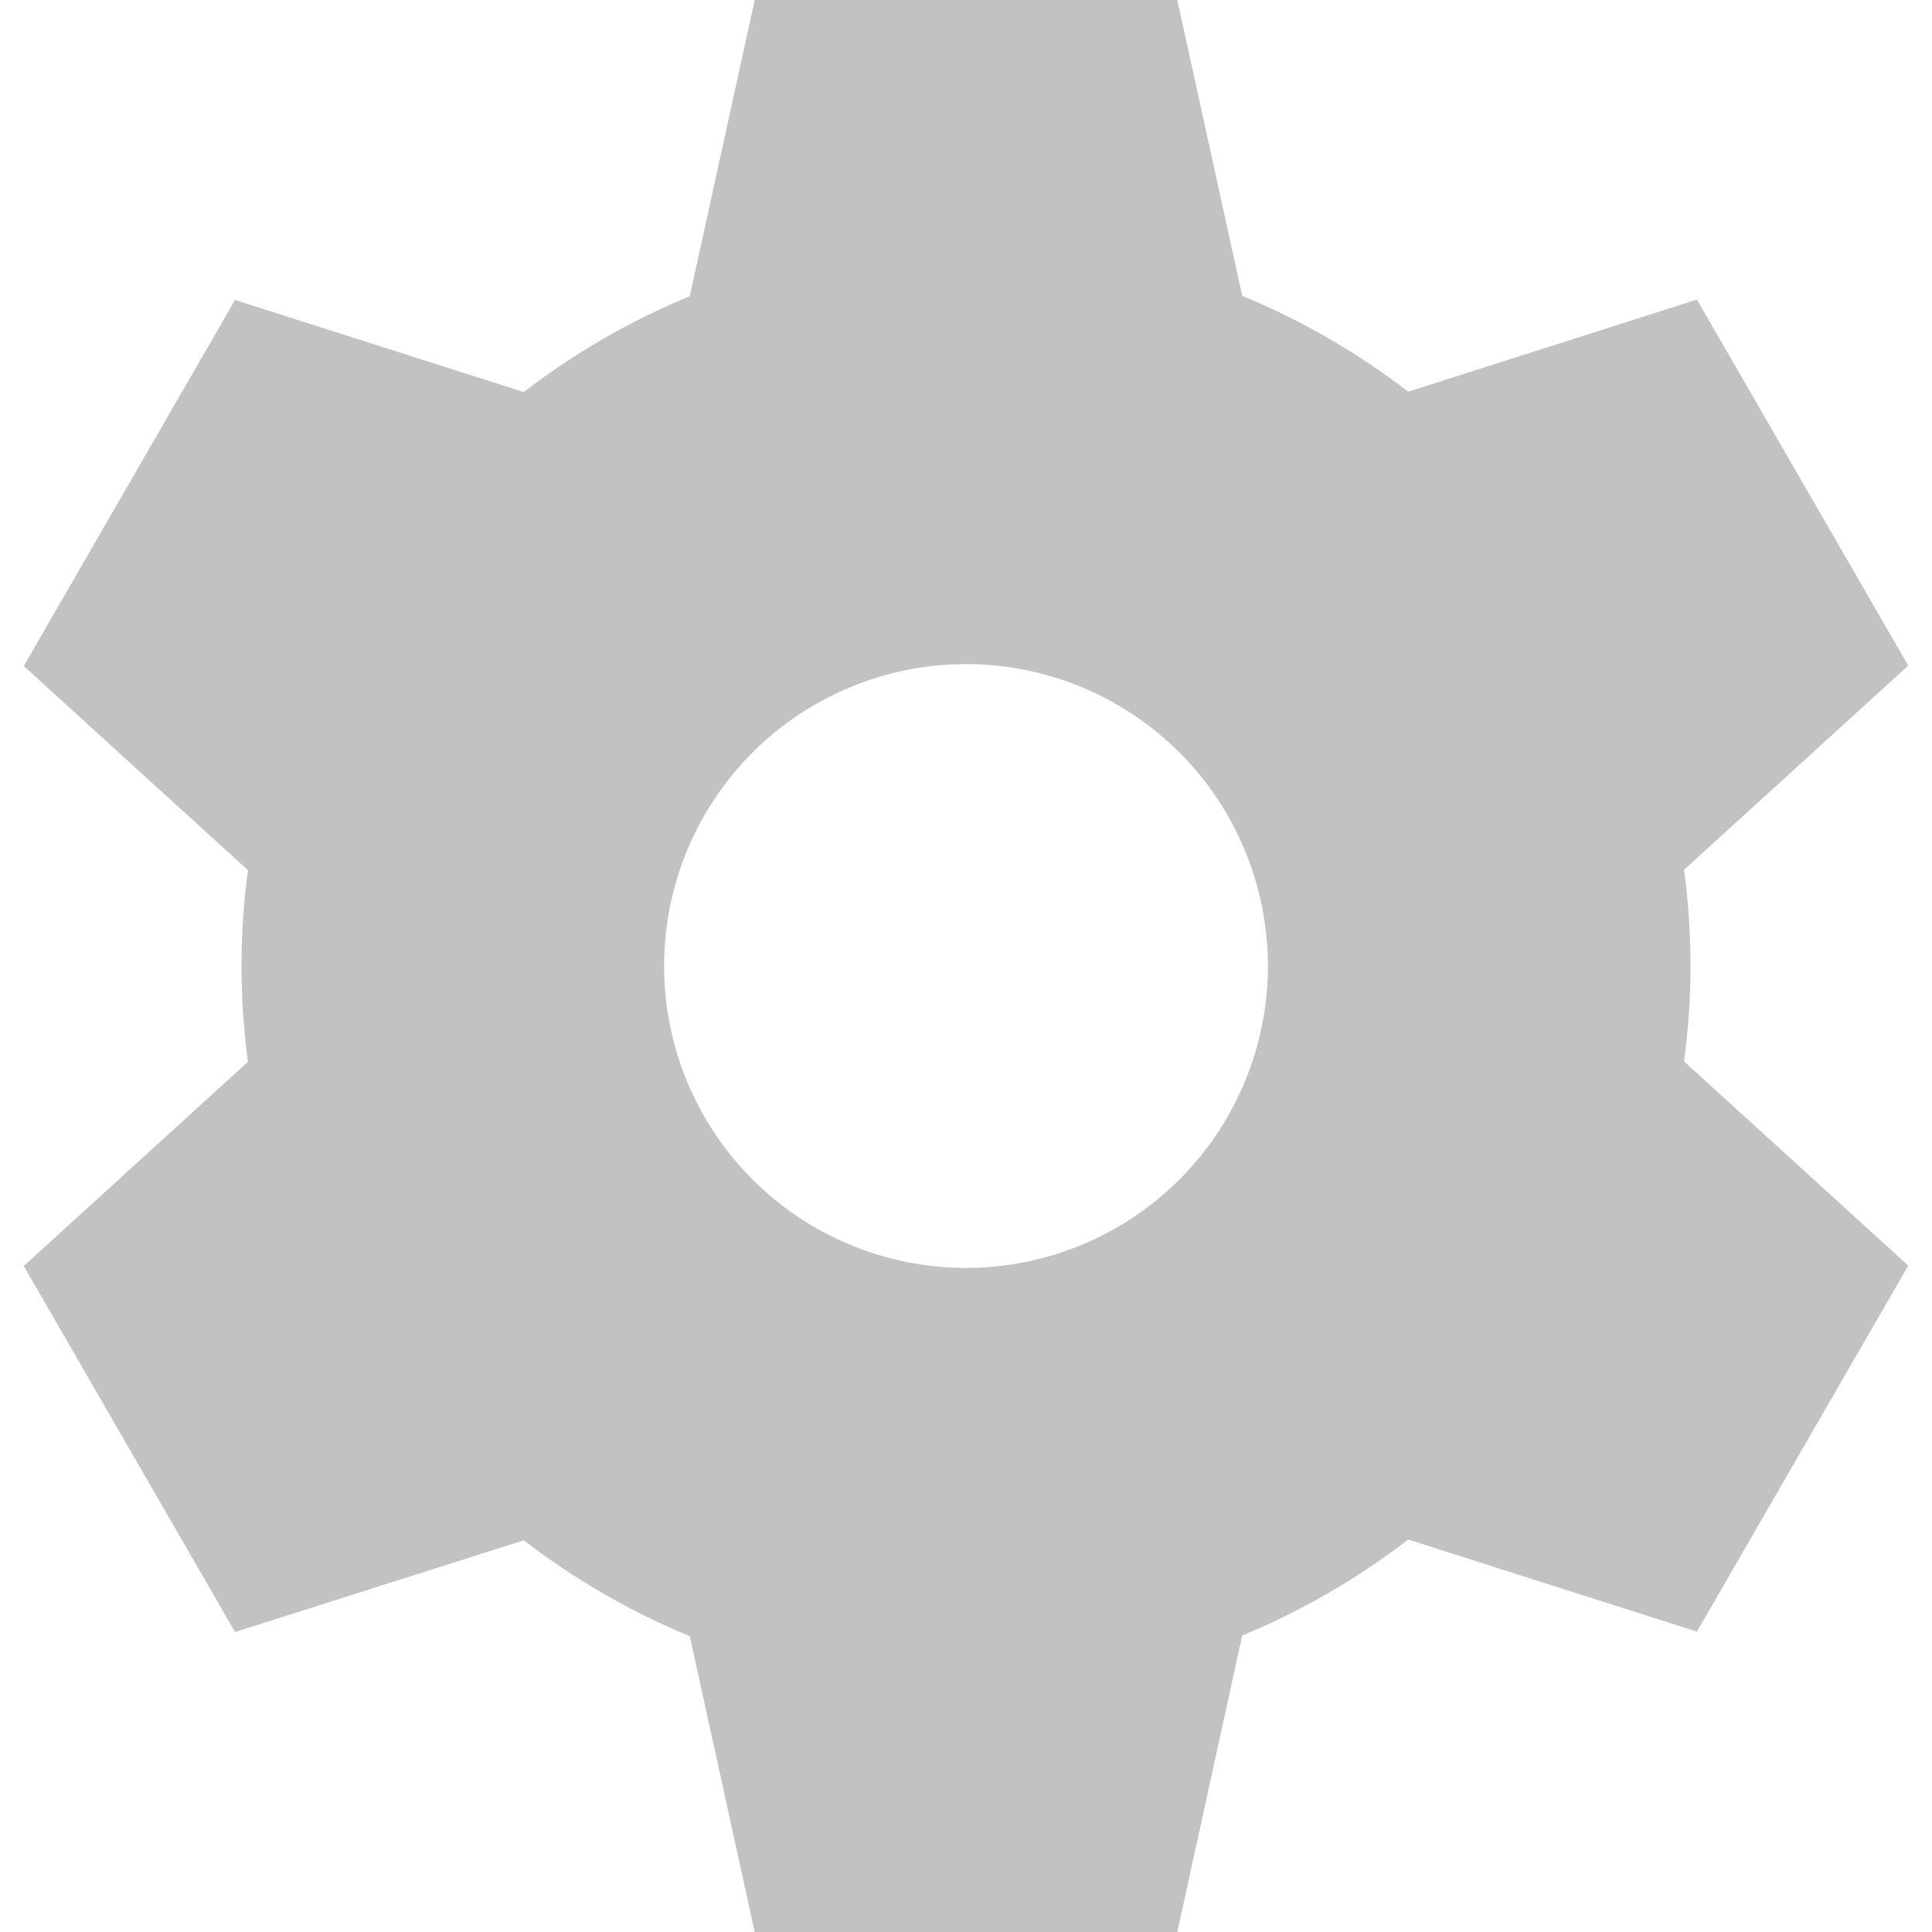
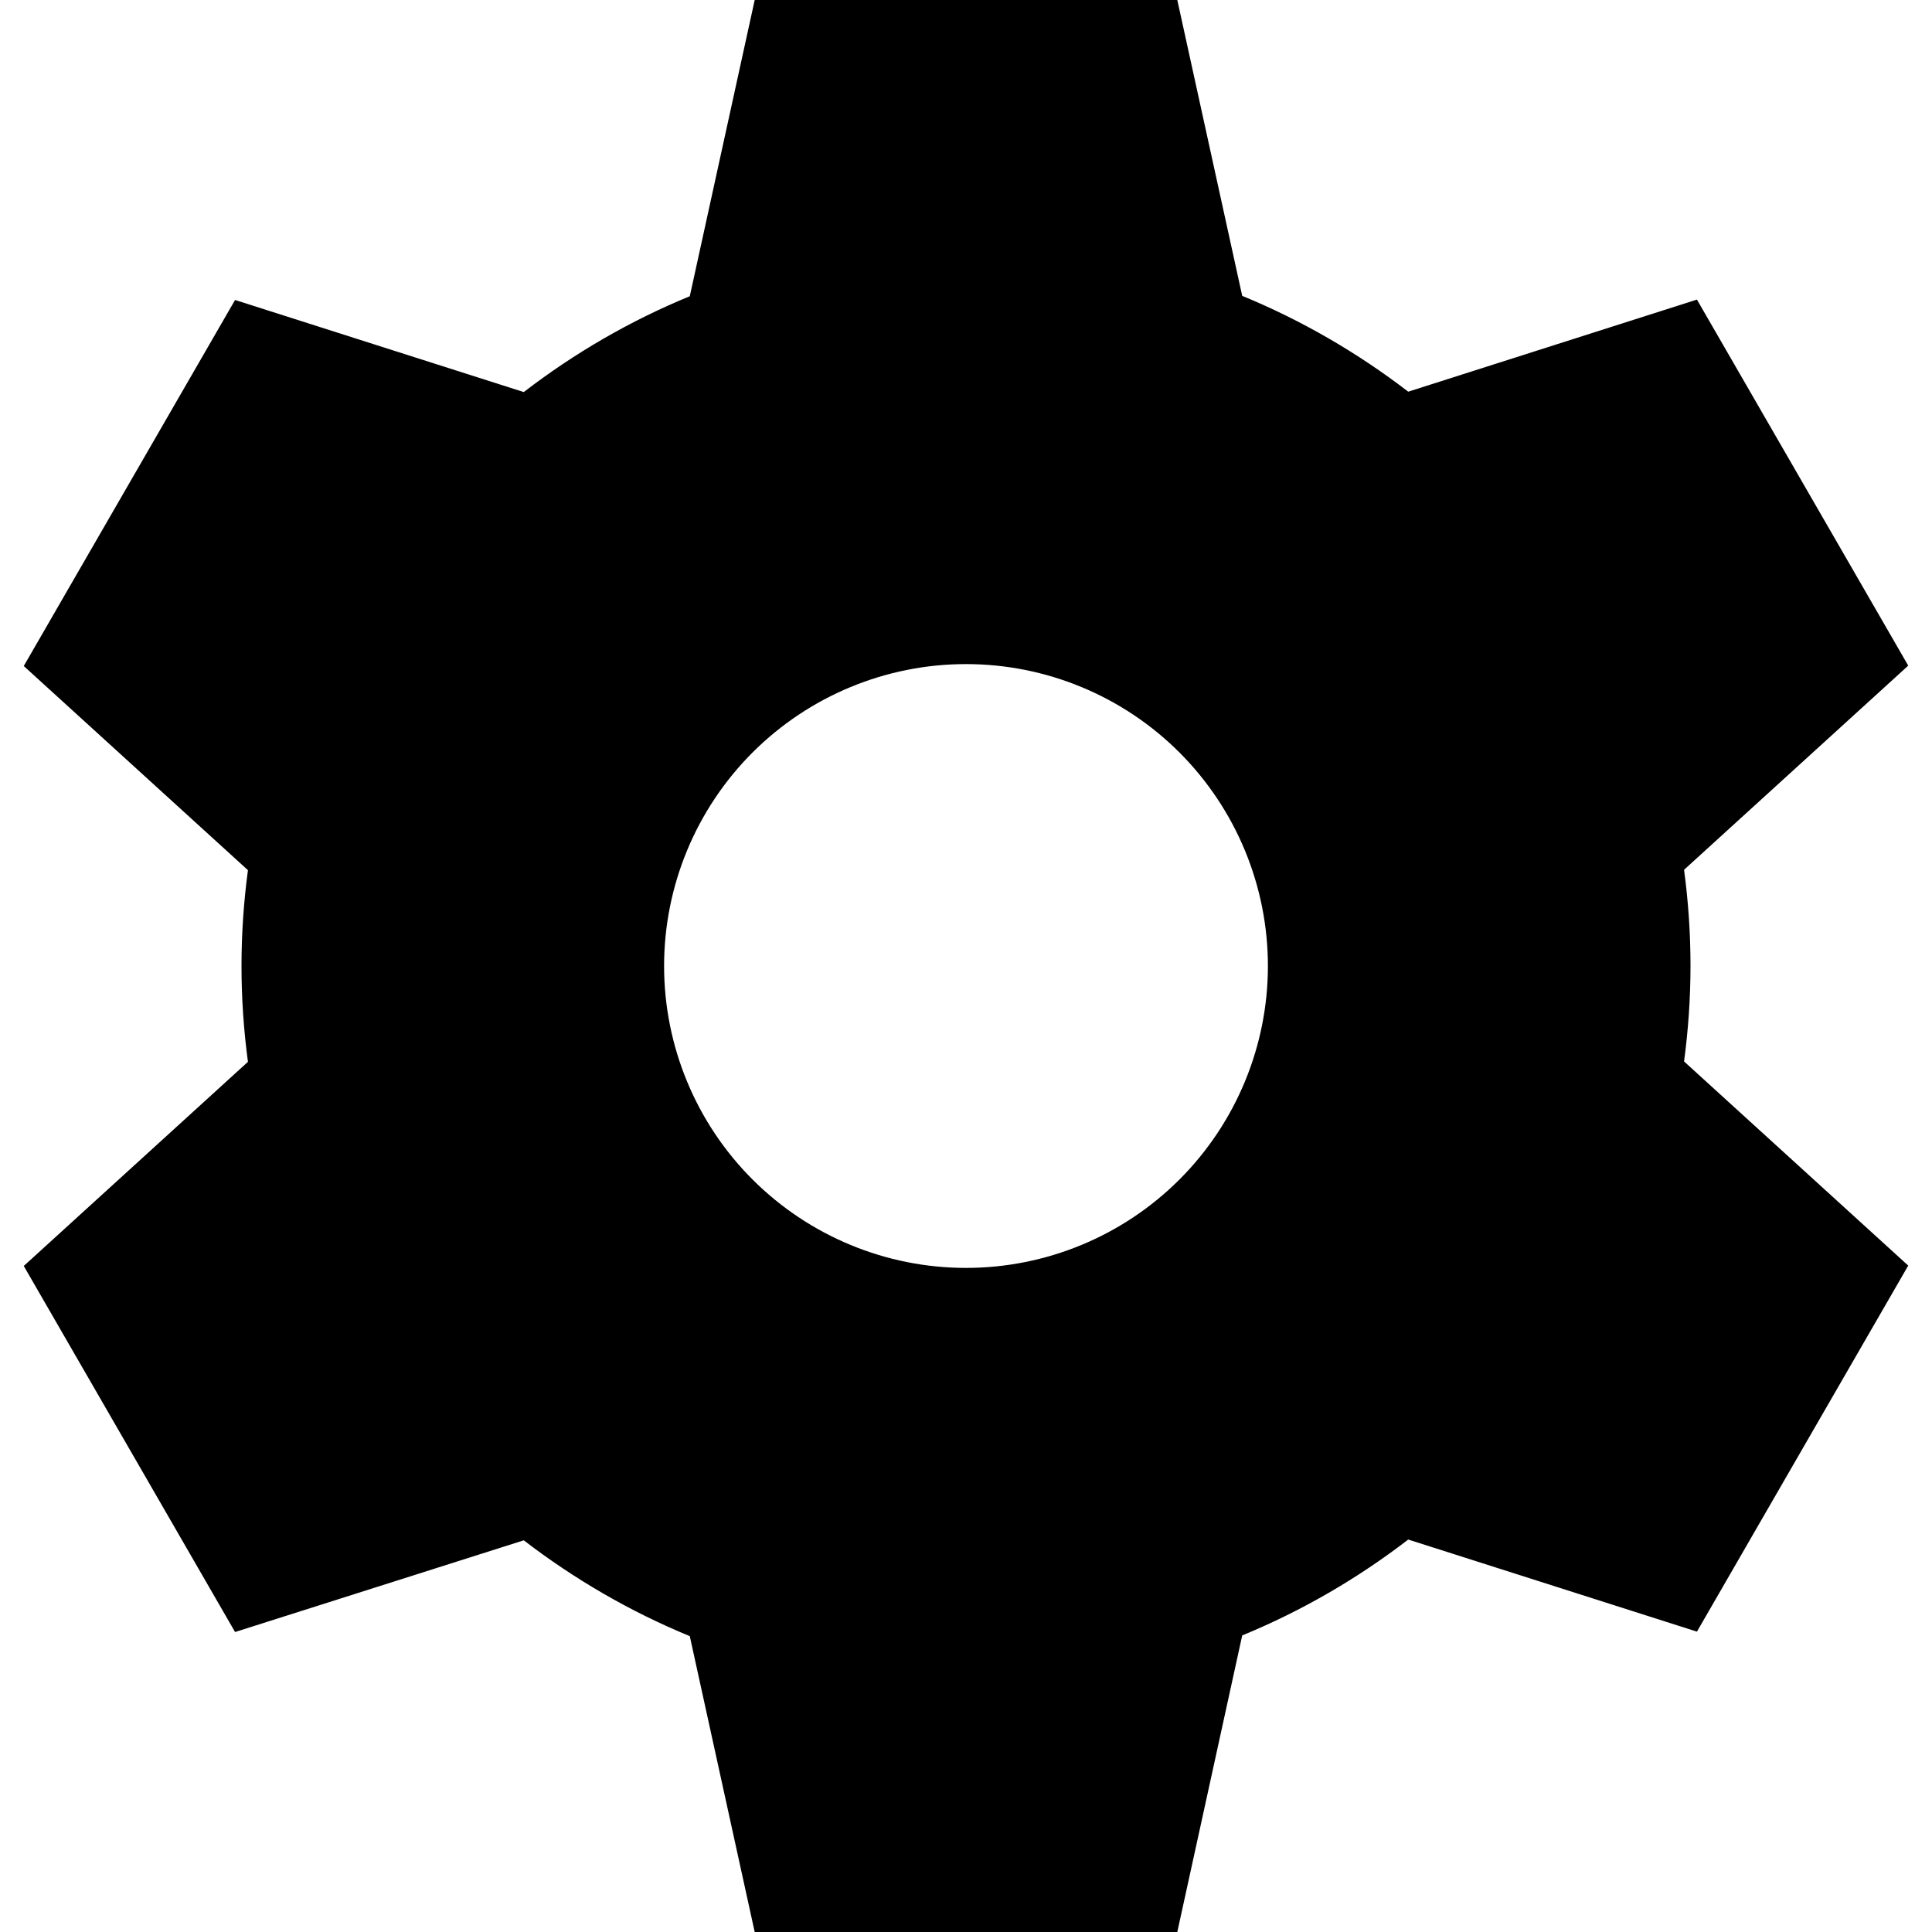
- <svg xmlns="http://www.w3.org/2000/svg" width="30" height="30" viewBox="0 0 30 30" fill="none">
-   <path d="M11.719 0H18.281L19.289 4.594C20.215 4.975 21.082 5.479 21.867 6.082L26.35 4.652L29.631 10.336L26.15 13.506C26.215 13.992 26.25 14.49 26.25 14.994C26.25 15.498 26.215 15.996 26.15 16.482L29.631 19.652L26.35 25.336L21.867 23.906C21.082 24.51 20.215 25.014 19.289 25.395L18.281 30H11.719L10.711 25.406C9.785 25.025 8.918 24.521 8.133 23.918L3.65 25.342L0.369 19.658L3.85 16.488C3.785 16.002 3.75 15.504 3.75 15C3.75 14.496 3.785 13.998 3.85 13.512L0.369 10.342L3.65 4.658L8.133 6.088C8.918 5.484 9.785 4.98 10.711 4.6L11.719 0ZM15 19.688C16.243 19.688 17.436 19.194 18.315 18.315C19.194 17.436 19.688 16.243 19.688 15C19.688 13.757 19.194 12.565 18.315 11.685C17.436 10.806 16.243 10.312 15 10.312C13.757 10.312 12.565 10.806 11.685 11.685C10.806 12.565 10.312 13.757 10.312 15C10.312 16.243 10.806 17.436 11.685 18.315C12.565 19.194 13.757 19.688 15 19.688Z" fill="#C2C2C2" />
+ <svg xmlns="http://www.w3.org/2000/svg" width="30" height="30" viewBox="0 0 30 30">
+   <path d="M11.719 0H18.281L19.289 4.594C20.215 4.975 21.082 5.479 21.867 6.082L26.35 4.652L29.631 10.336L26.15 13.506C26.215 13.992 26.25 14.49 26.25 14.994C26.25 15.498 26.215 15.996 26.15 16.482L29.631 19.652L26.35 25.336L21.867 23.906C21.082 24.51 20.215 25.014 19.289 25.395L18.281 30H11.719L10.711 25.406C9.785 25.025 8.918 24.521 8.133 23.918L3.65 25.342L0.369 19.658L3.85 16.488C3.785 16.002 3.75 15.504 3.75 15C3.75 14.496 3.785 13.998 3.85 13.512L0.369 10.342L3.65 4.658L8.133 6.088C8.918 5.484 9.785 4.98 10.711 4.6L11.719 0ZM15 19.688C16.243 19.688 17.436 19.194 18.315 18.315C19.194 17.436 19.688 16.243 19.688 15C19.688 13.757 19.194 12.565 18.315 11.685C17.436 10.806 16.243 10.312 15 10.312C13.757 10.312 12.565 10.806 11.685 11.685C10.806 12.565 10.312 13.757 10.312 15C10.312 16.243 10.806 17.436 11.685 18.315C12.565 19.194 13.757 19.688 15 19.688Z" />
</svg>
